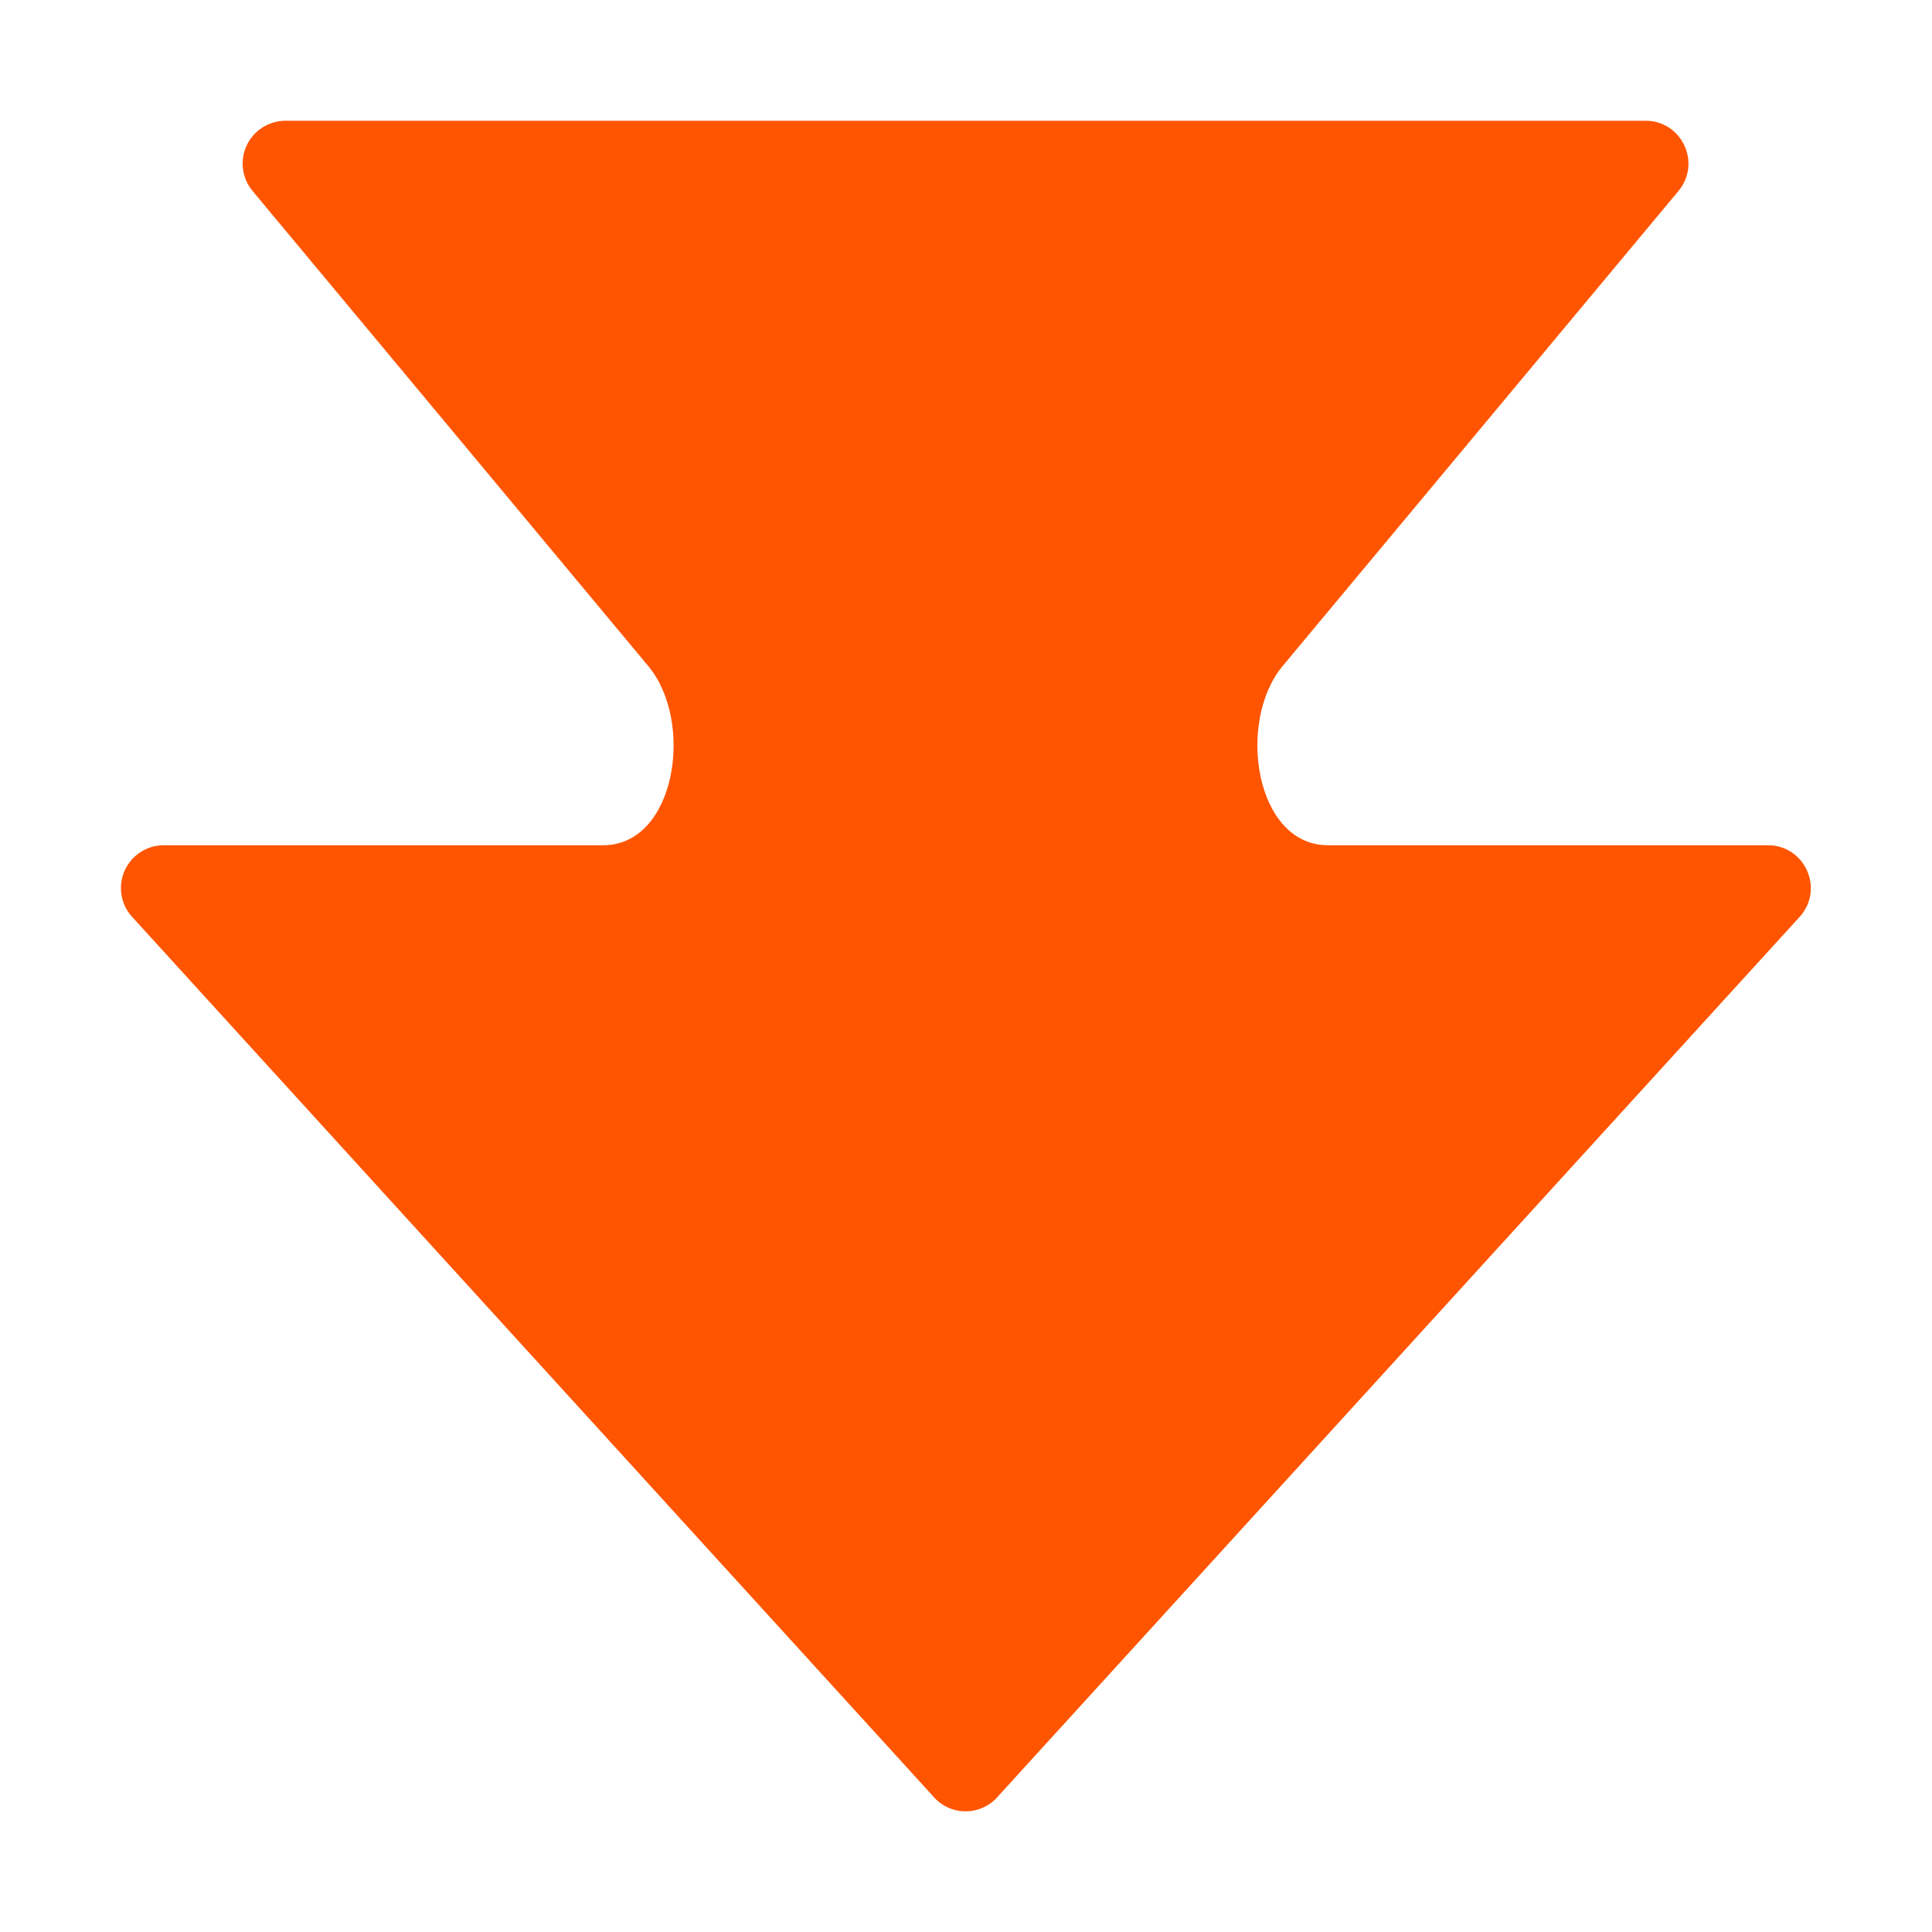
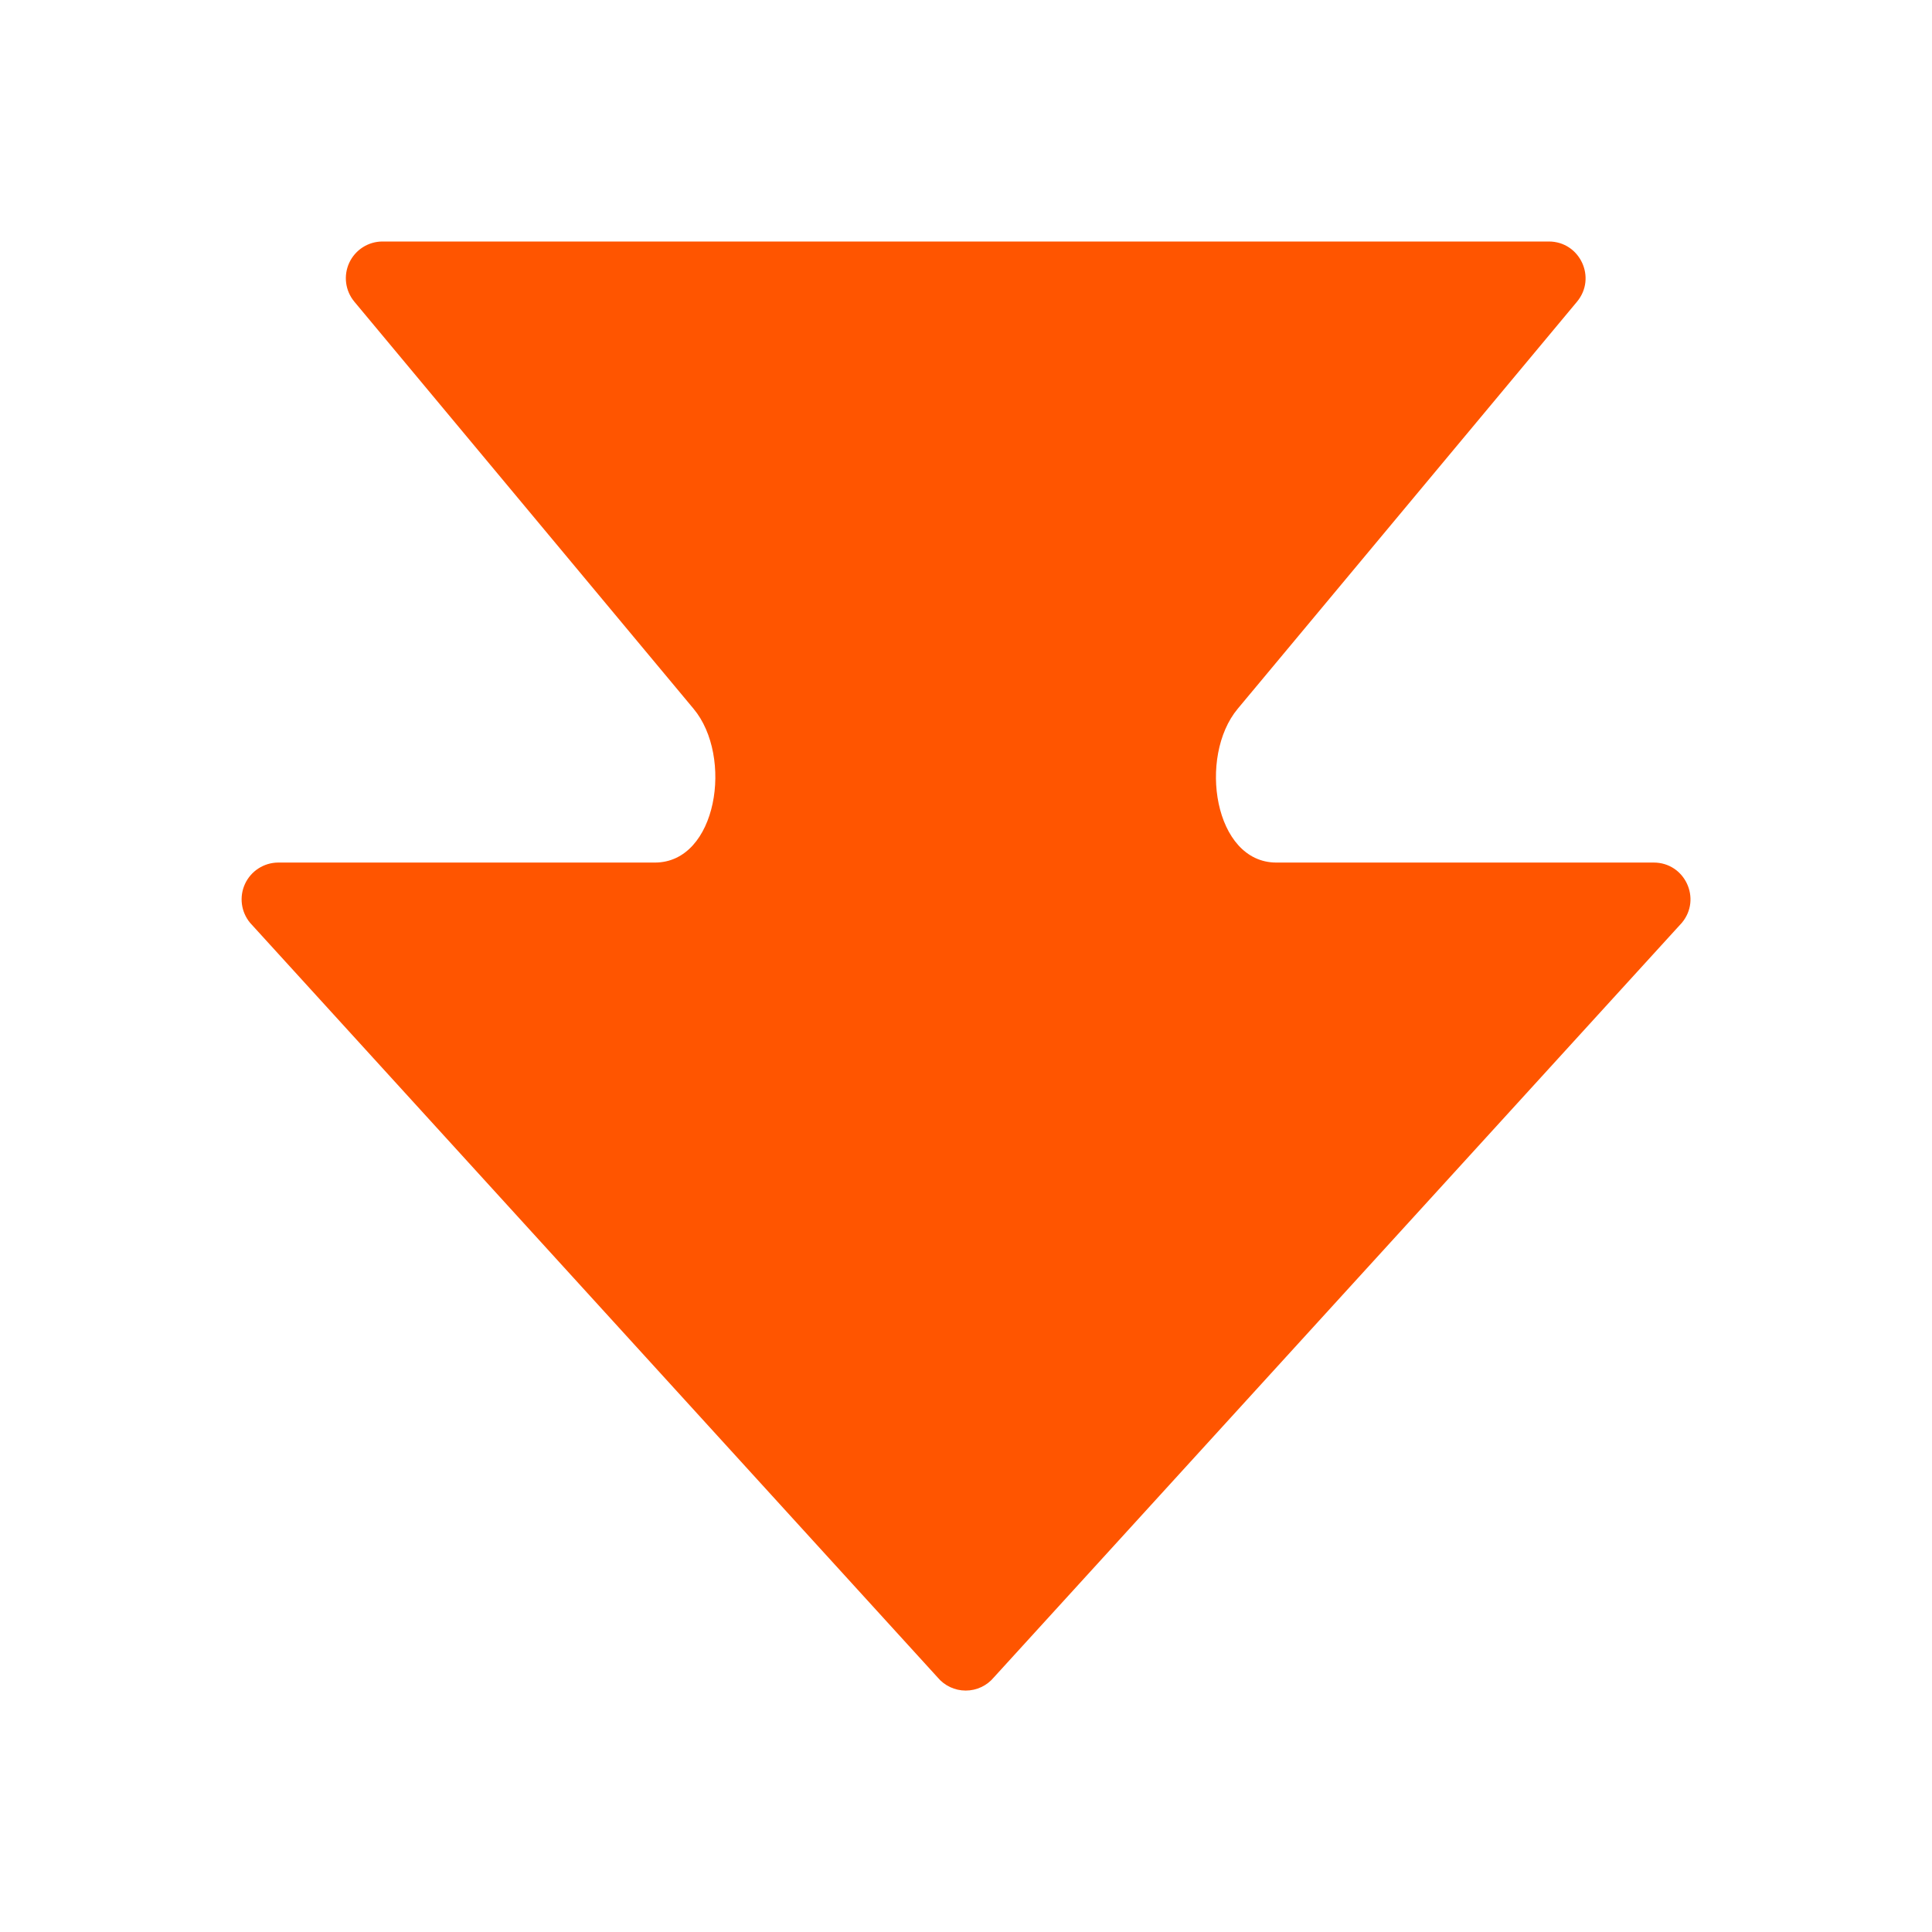
<svg xmlns="http://www.w3.org/2000/svg" width="24" height="24" fill="none" viewBox="0 0 24 24">
-   <path fill="#f50" d="M20.442 1.5c.45 0 .698.525.408.873l-4.916 5.9c-.577.693-.343 2.227.562 2.227h5.466c.451 0 .697.525.409.873l-9.967 10.935a.53.53 0 0 1-.818 0l-9.96-10.935a.532.532 0 0 1 .407-.873h5.46c.903 0 1.138-1.534.559-2.227l-4.914-5.9a.532.532 0 0 1 .408-.873z" />
+   <path fill="#f50" d="M19.24 3c.386 0 .598.45.35.748l-4.215 5.057c-.495.594-.295 1.91.48 1.91h4.688c.387 0 .598.45.35.748l-8.546 9.373a.455.455 0 0 1-.701 0l-8.54-9.373a.457.457 0 0 1 .348-.748h4.682c.774 0 .976-1.316.48-1.91L4.402 3.748A.456.456 0 0 1 4.752 3z" />
</svg>
